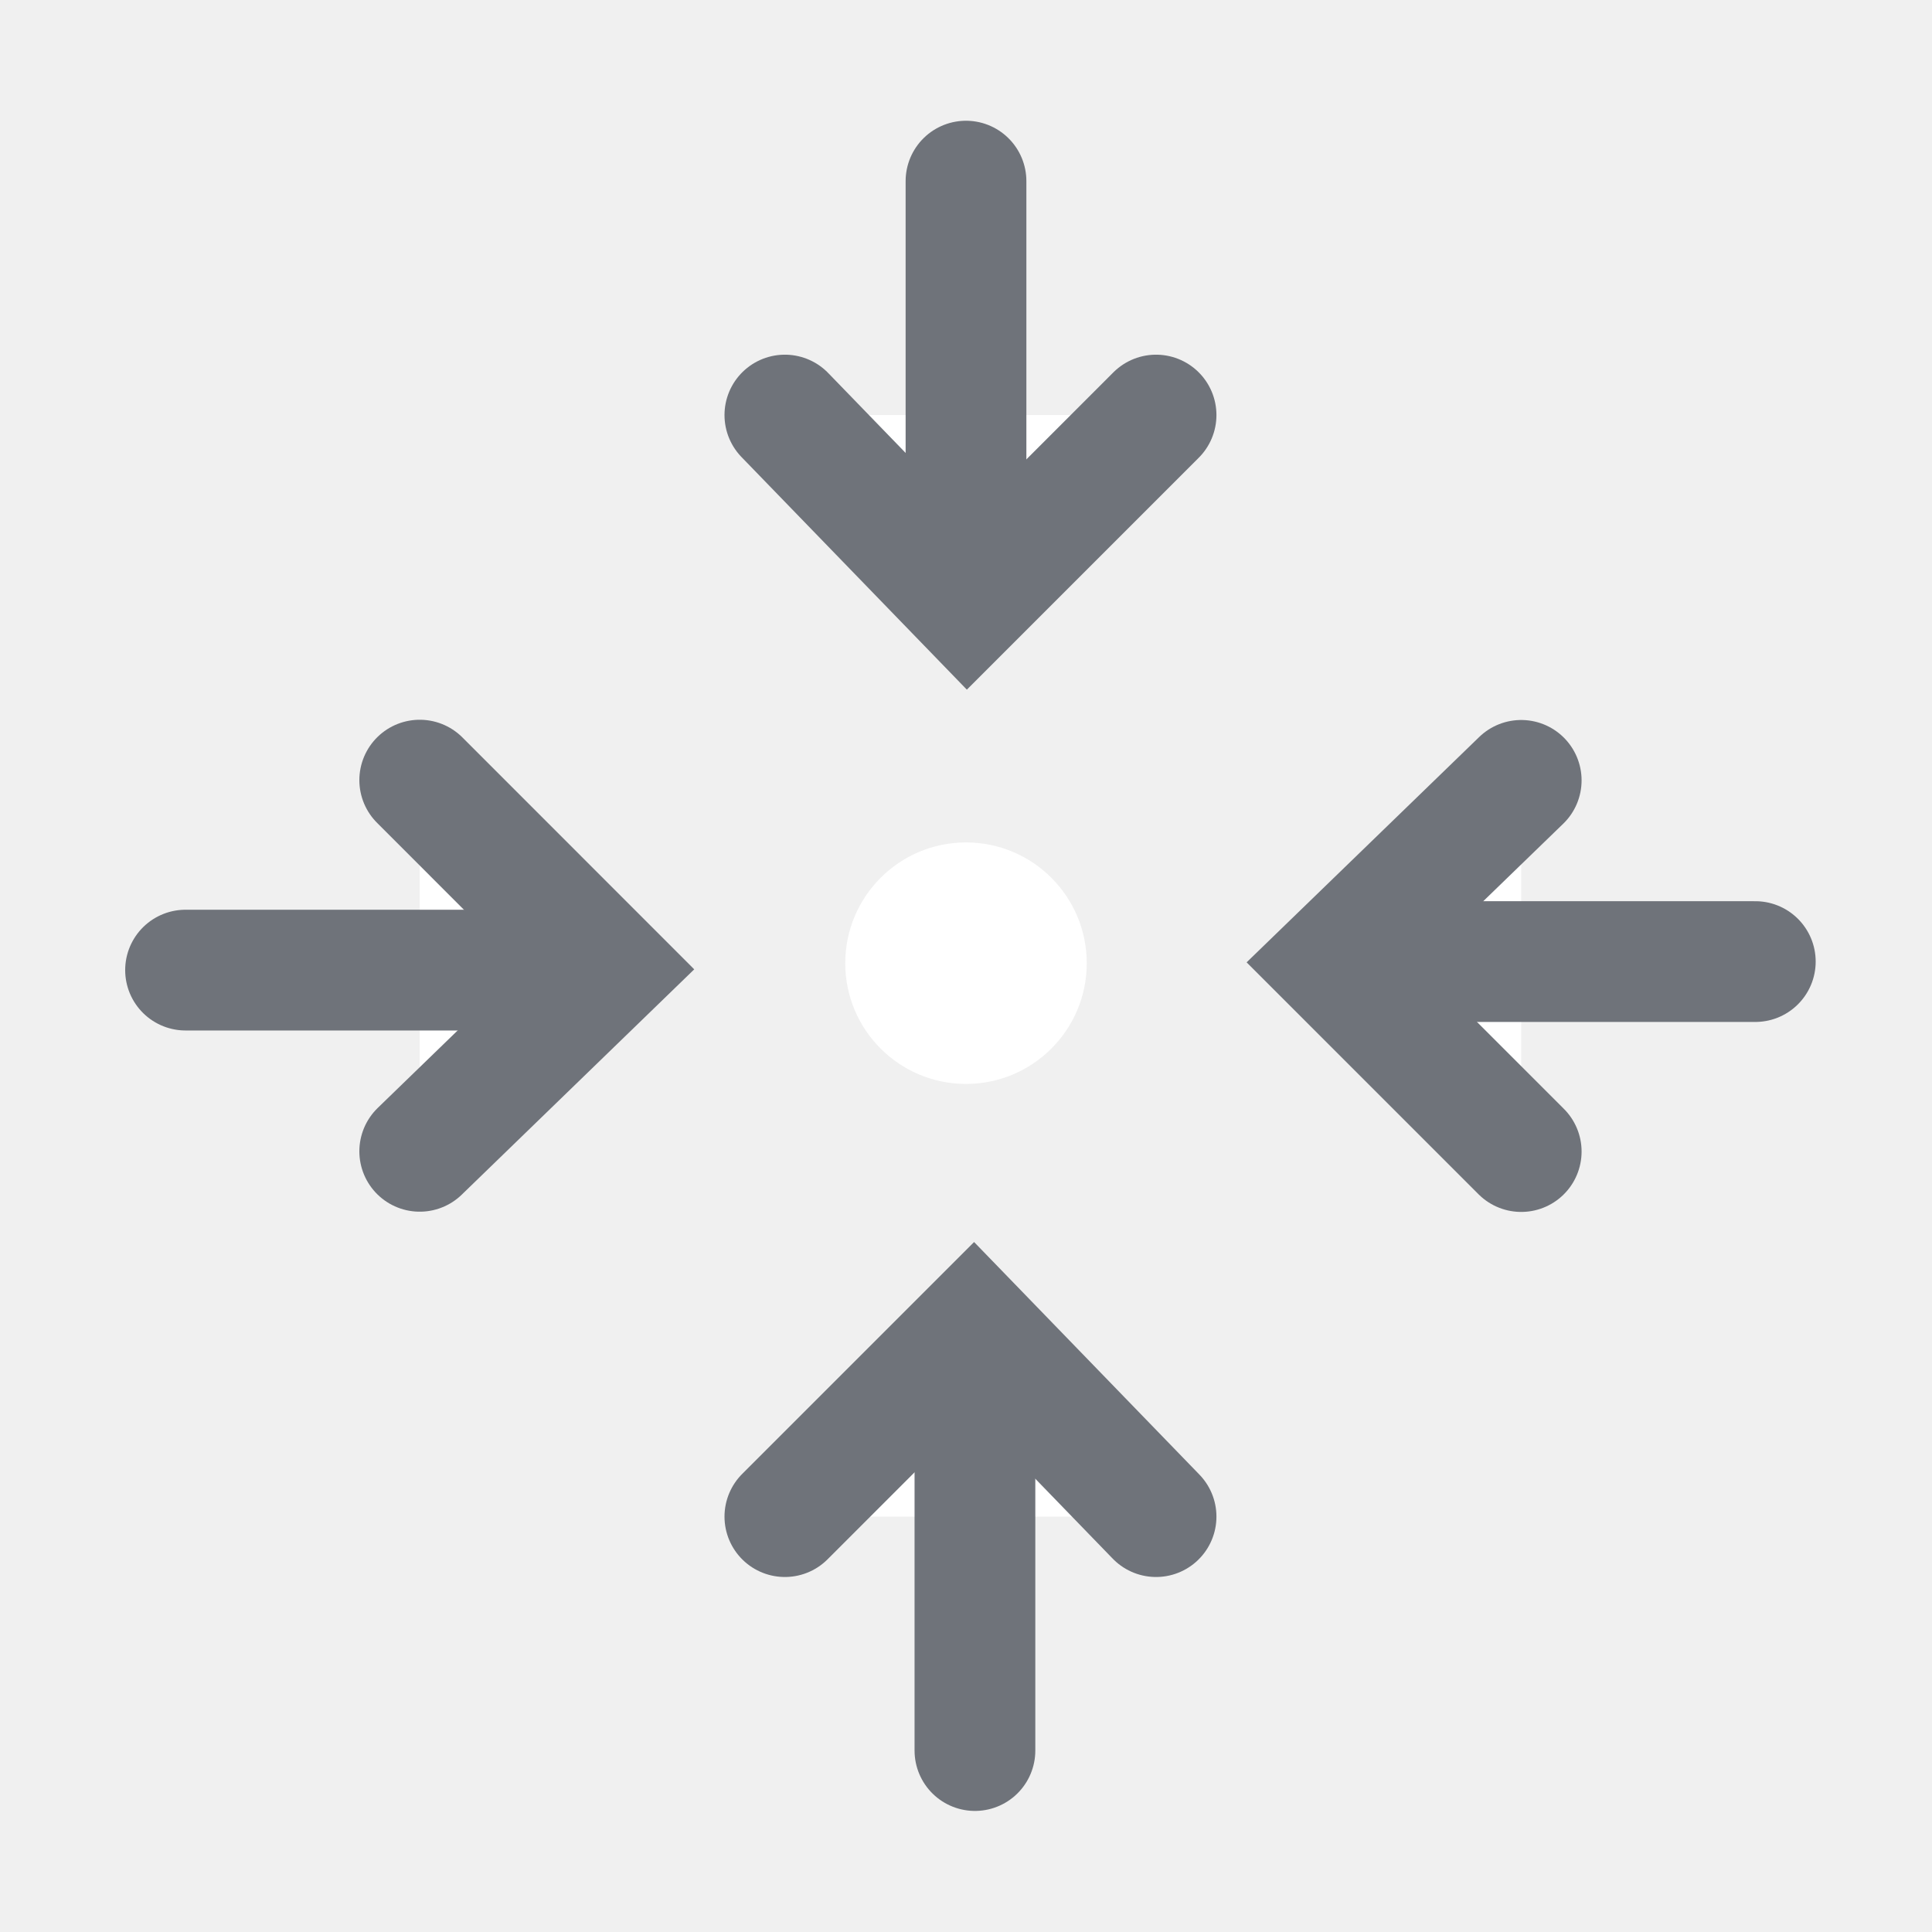
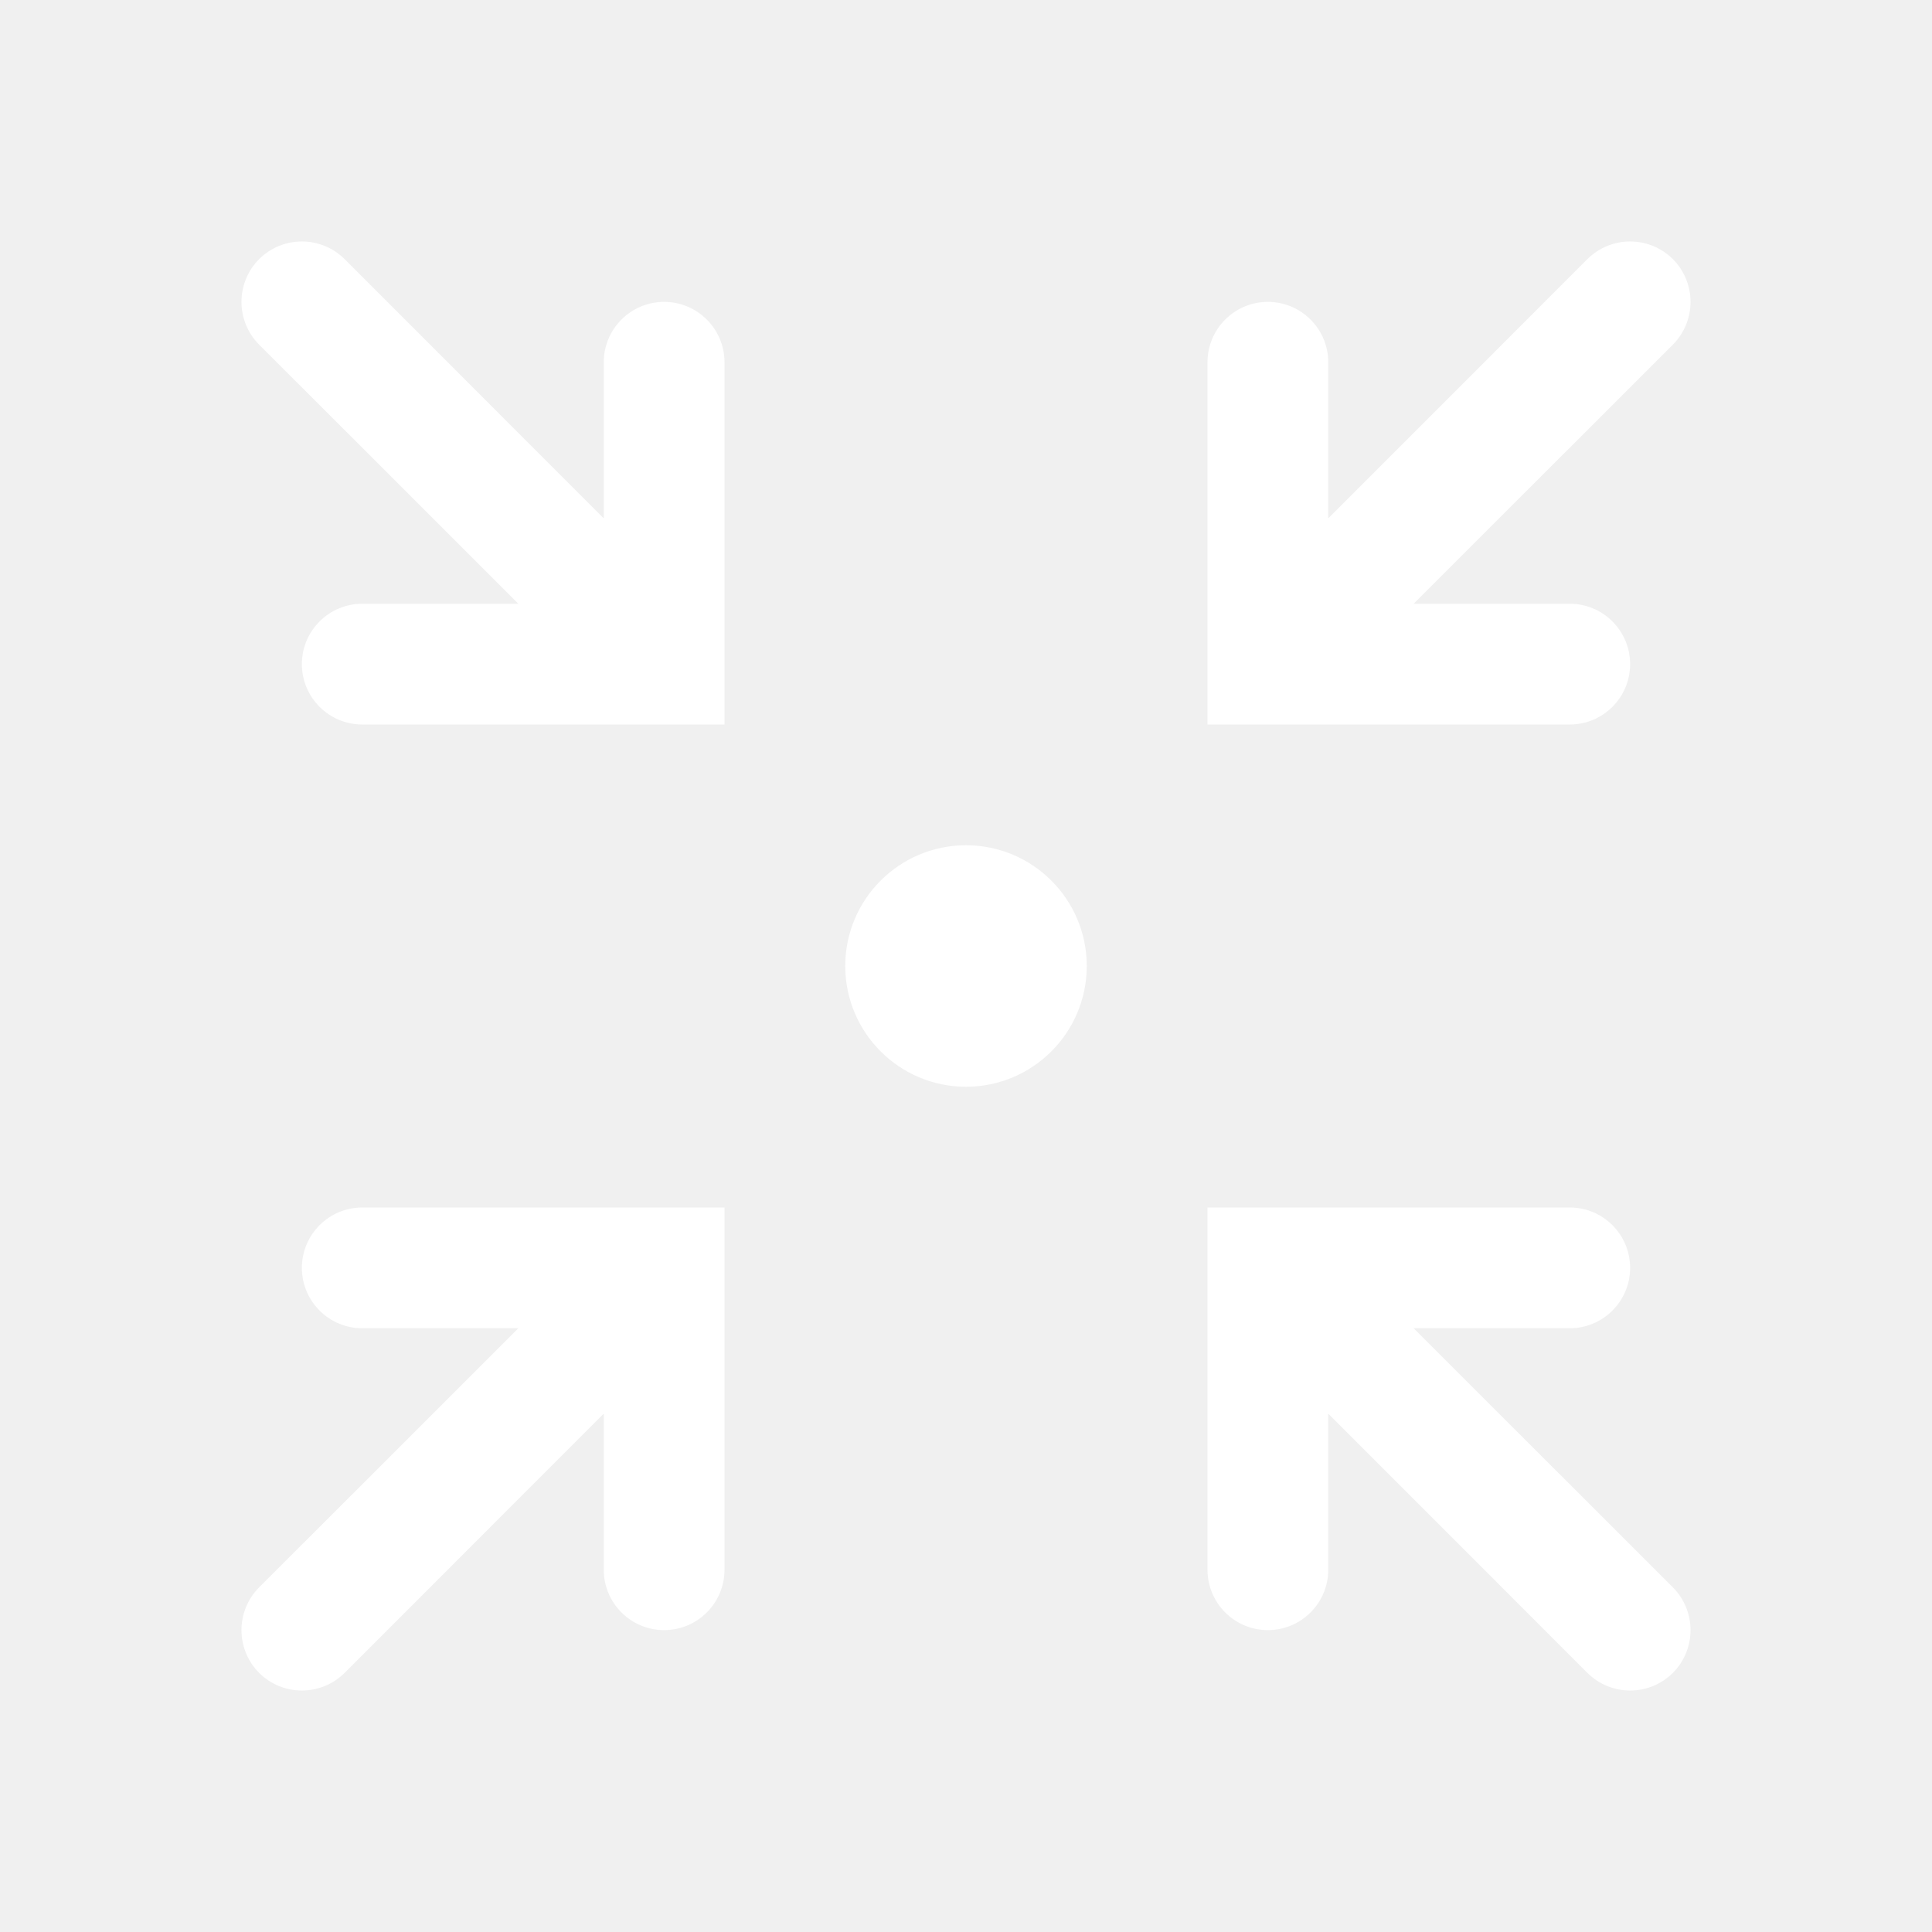
- <svg xmlns="http://www.w3.org/2000/svg" width="24" height="24" viewBox="0 0 24 24" fill="white">
-   <path d="M14.361 5.156L12.019 7.498L9.75 5.156" stroke="#6F737A" stroke-width="1.5" stroke-linecap="round" />
-   <path d="M12 7.428L12 2.25" stroke="#6F737A" stroke-width="1.5" stroke-linecap="round" />
-   <path d="M9.75 18.84L12.092 16.498L14.361 18.84" stroke="#6F737A" stroke-width="1.5" stroke-linecap="round" />
-   <path d="M12.111 16.568L12.111 21.746" stroke="#6F737A" stroke-width="1.5" stroke-linecap="round" />
-   <path d="M18.897 14.305L16.555 11.963L18.897 9.694" stroke="#6F737A" stroke-width="1.5" stroke-linecap="round" />
-   <path d="M16.628 11.945L21.805 11.945" stroke="#6F737A" stroke-width="1.5" stroke-linecap="round" />
-   <path d="M5.214 9.691L7.555 12.033L5.214 14.302" stroke="#6F737A" stroke-width="1.5" stroke-linecap="round" />
-   <path d="M7.483 12.051L2.305 12.051" stroke="#6F737A" stroke-width="1.5" stroke-linecap="round" />
-   <circle cx="12" cy="11.965" r="1.5" fill="white" />
+ <svg xmlns="http://www.w3.org/2000/svg" width="16" height="16" viewBox="0 0 16 16" fill="none">
+   <path d="M9 8C9 8.552 8.552 9 8 9C7.448 9 7 8.552 7 8C7 7.448 7.448 7 8 7C8.552 7 9 7.448 9 8Z" fill="white" />
+   <path fill-rule="evenodd" clip-rule="evenodd" d="M11.707 5L13.854 2.854C14.049 2.658 14.049 2.342 13.854 2.146C13.658 1.951 13.342 1.951 13.146 2.146L11 4.293V3C11 2.724 10.776 2.5 10.5 2.5C10.224 2.5 10 2.724 10 3V5.5V6H10.5H13C13.276 6 13.5 5.776 13.5 5.5C13.5 5.224 13.276 5 13 5H11.707Z" fill="white" />
+   <path fill-rule="evenodd" clip-rule="evenodd" d="M2.146 13.146C1.951 13.342 1.951 13.658 2.146 13.854C2.342 14.049 2.658 14.049 2.854 13.854L5 11.707V13C5 13.276 5.224 13.5 5.5 13.5C5.776 13.5 6 13.276 6 13V10.5V10H5.5H3C2.724 10 2.5 10.224 2.5 10.5C2.5 10.776 2.724 11 3 11H4.293L2.146 13.146Z" fill="white" />
+   <path fill-rule="evenodd" clip-rule="evenodd" d="M13.146 13.854C13.342 14.049 13.658 14.049 13.854 13.854C14.049 13.658 14.049 13.342 13.854 13.146L11.707 11H13C13.276 11 13.5 10.776 13.5 10.5C13.5 10.224 13.276 10 13 10H10.5H10V10.5V13C10 13.276 10.224 13.5 10.5 13.5C10.776 13.5 11 13.276 11 13V11.707L13.146 13.854Z" fill="white" />
+   <path fill-rule="evenodd" clip-rule="evenodd" d="M2.854 2.146C2.658 1.951 2.342 1.951 2.146 2.146C1.951 2.342 1.951 2.658 2.146 2.854L4.293 5H3C2.724 5 2.5 5.224 2.5 5.5C2.5 5.776 2.724 6 3 6H5.5H6V5.5V3C6 2.724 5.776 2.5 5.5 2.5C5.224 2.5 5 2.724 5 3V4.293L2.854 2.146Z" fill="white" />
</svg>
